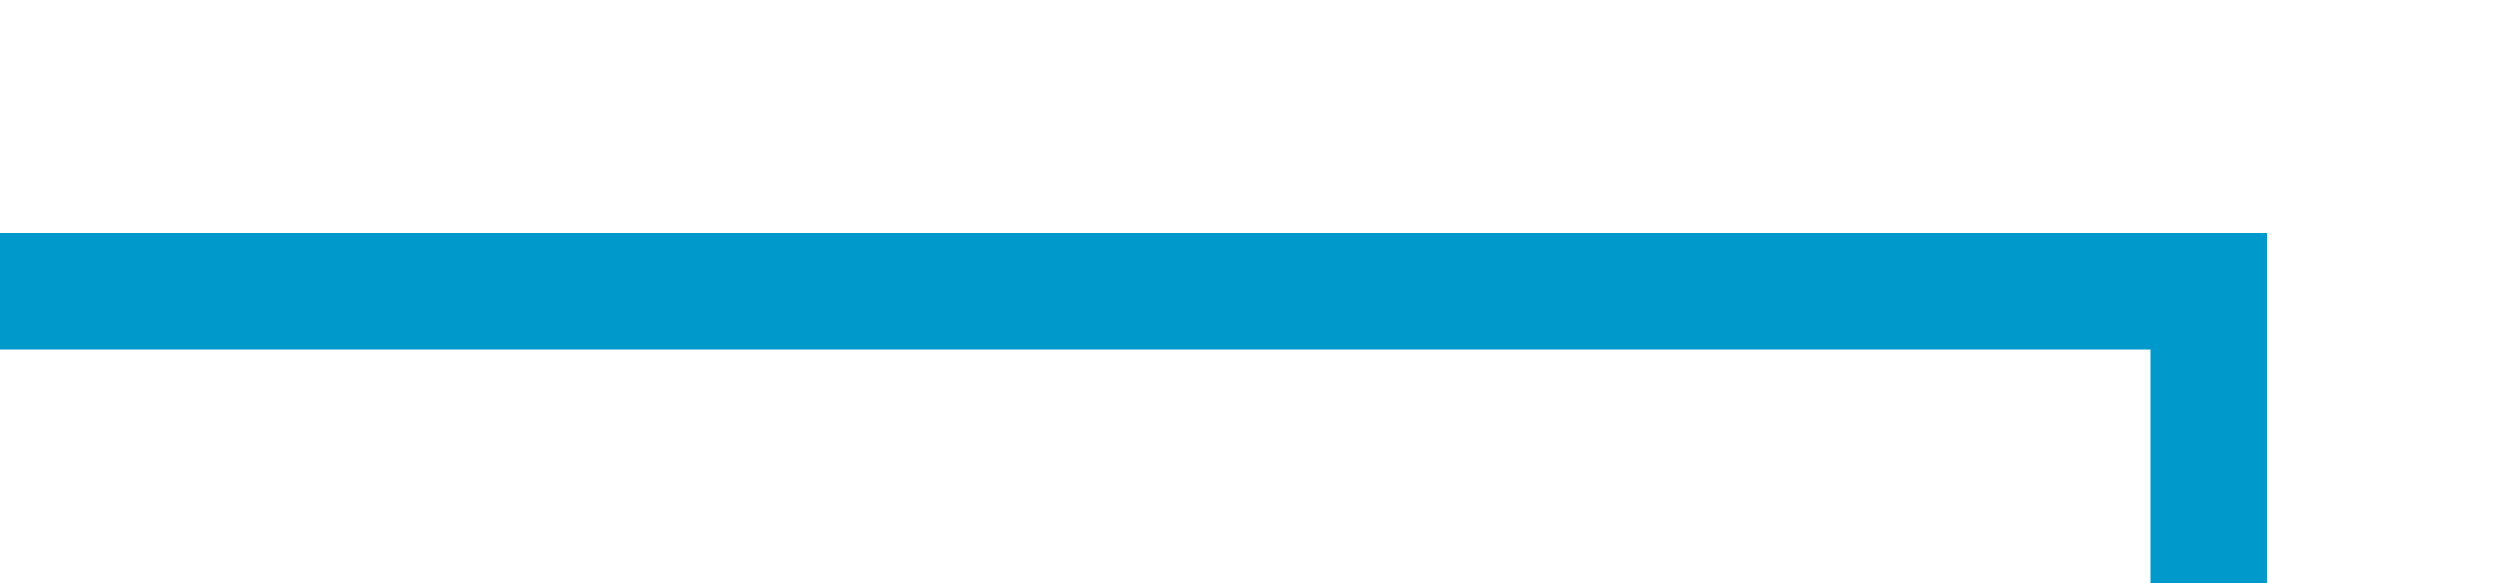
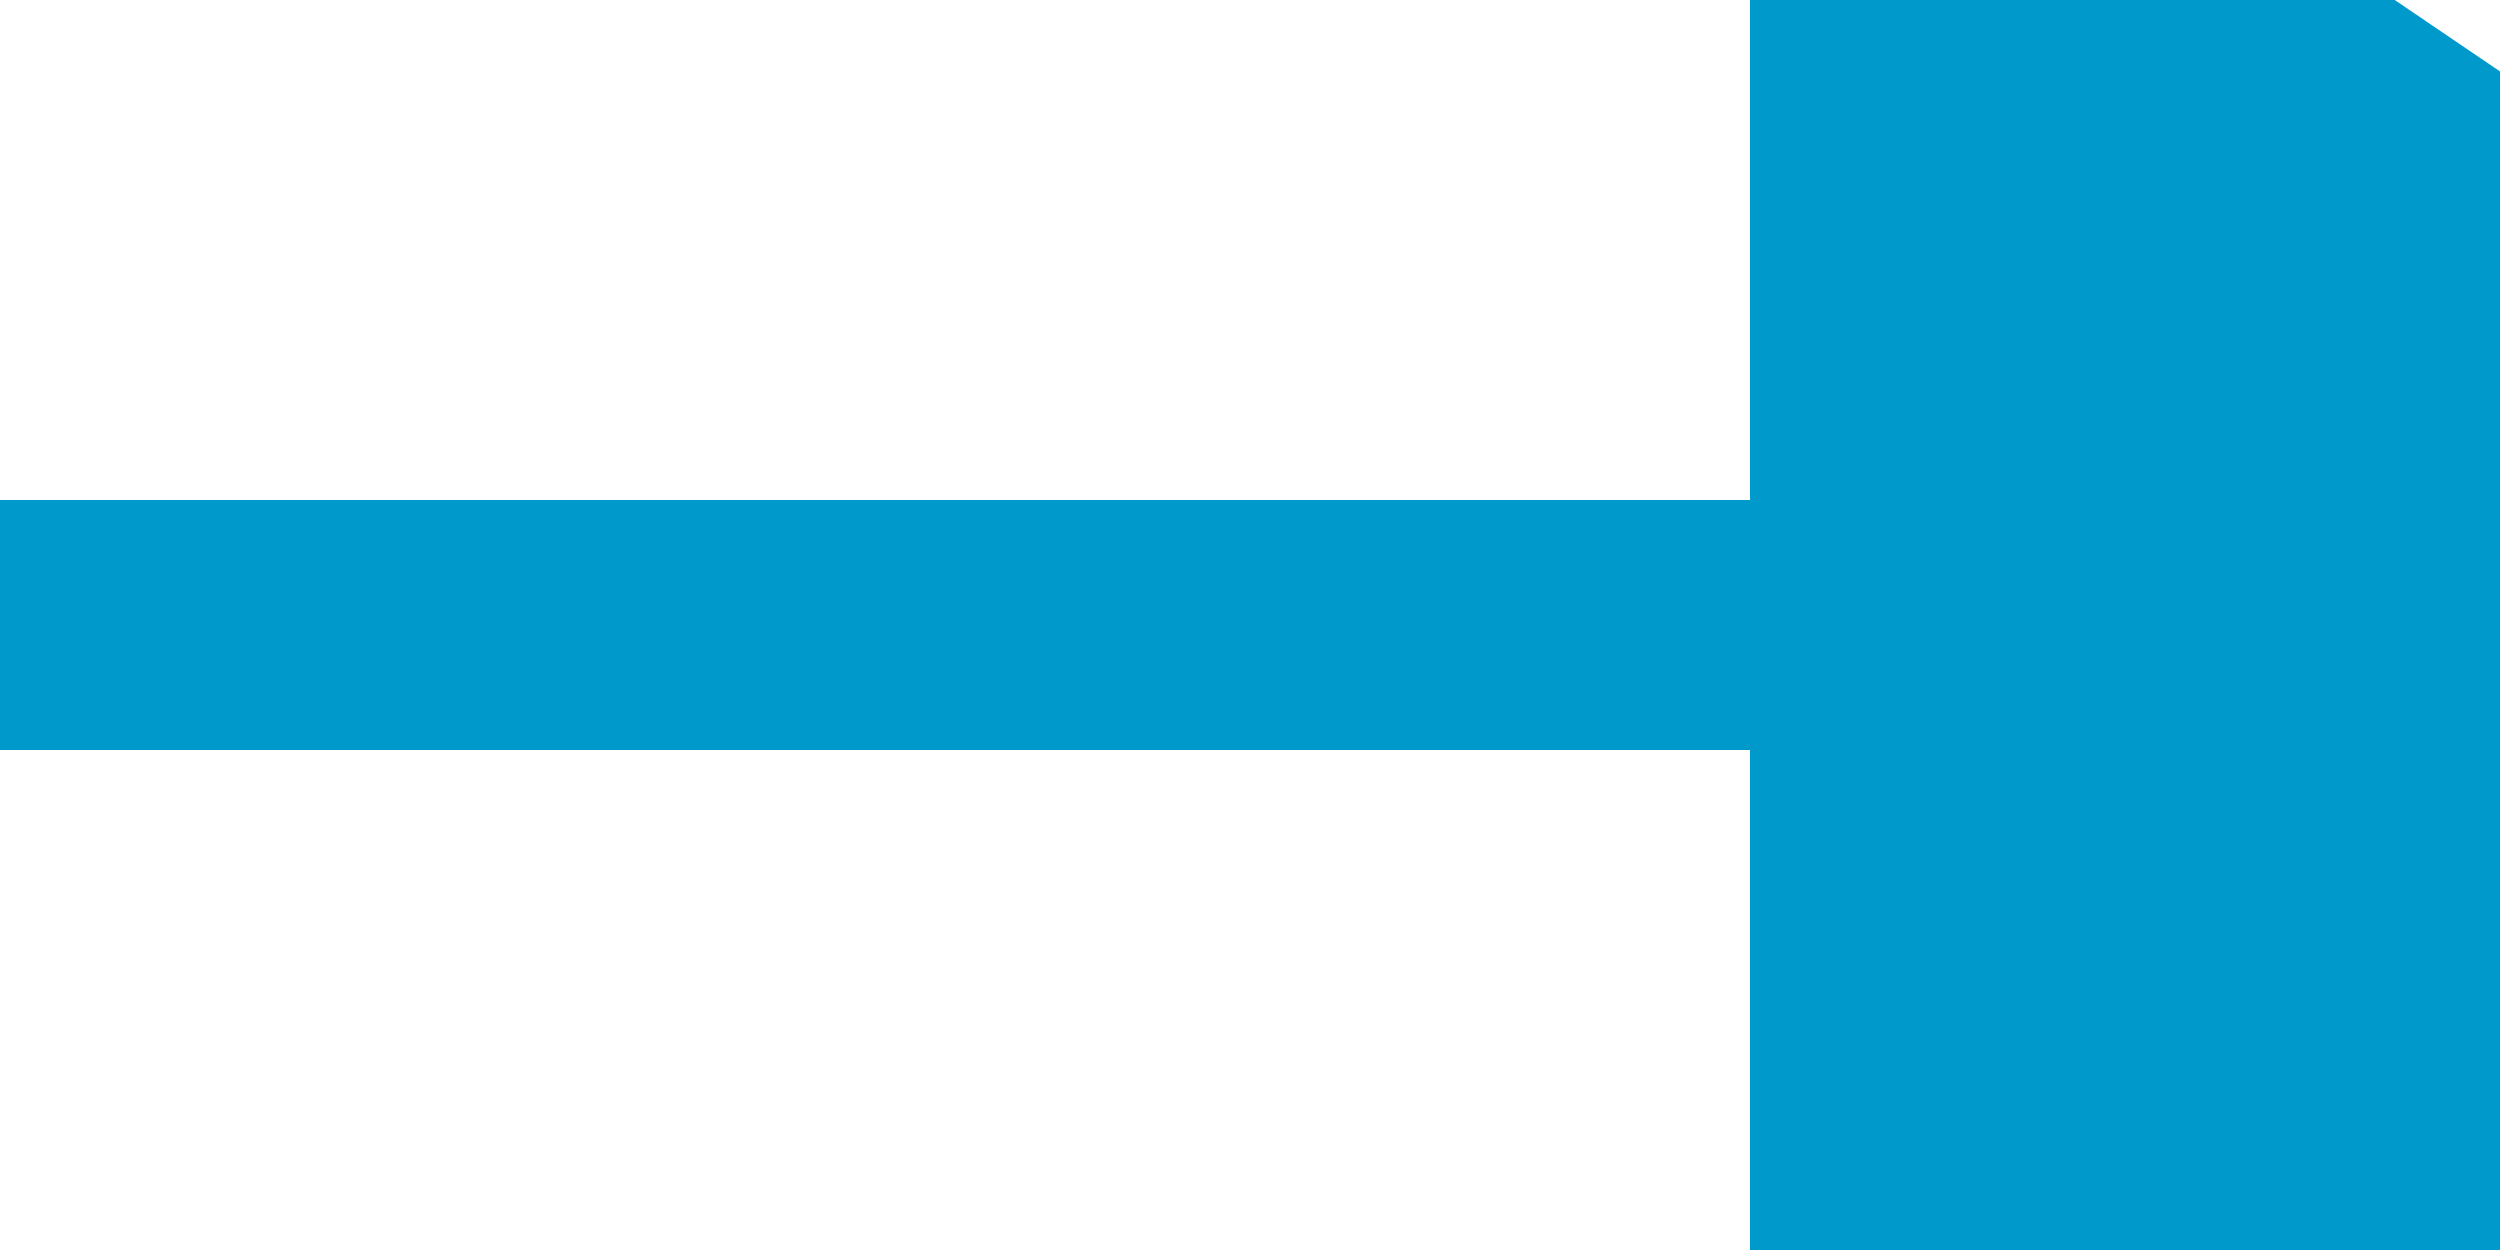
- <svg xmlns="http://www.w3.org/2000/svg" version="1.1" width="42.917px" height="10px" preserveAspectRatio="xMinYMid meet" viewBox="542 67  42.917 8">
-   <path d="M 542 71  L 579.917 71  L 579.917 234  L 602 234  " stroke-width="2" stroke="#0099cc" fill="none" />
-   <path d="M 600 243.5  L 614 234  L 600 224.5  L 600 243.5  Z " fill-rule="nonzero" fill="#0099cc" stroke="none" />
+ <svg xmlns="http://www.w3.org/2000/svg" version="1.1" width="20px" height="10px" preserveAspectRatio="xMinYMid meet" viewBox="705 230  20 8">
+   <path d="M 705 234  L 720 234  L 720 235  L 721 235  " stroke-width="2" stroke="#0099cc" fill="none" />
+   <path d="M 719 244.5  L 733 235  L 719 225.5  L 719 244.5  Z " fill-rule="nonzero" fill="#0099cc" stroke="none" />
</svg>
